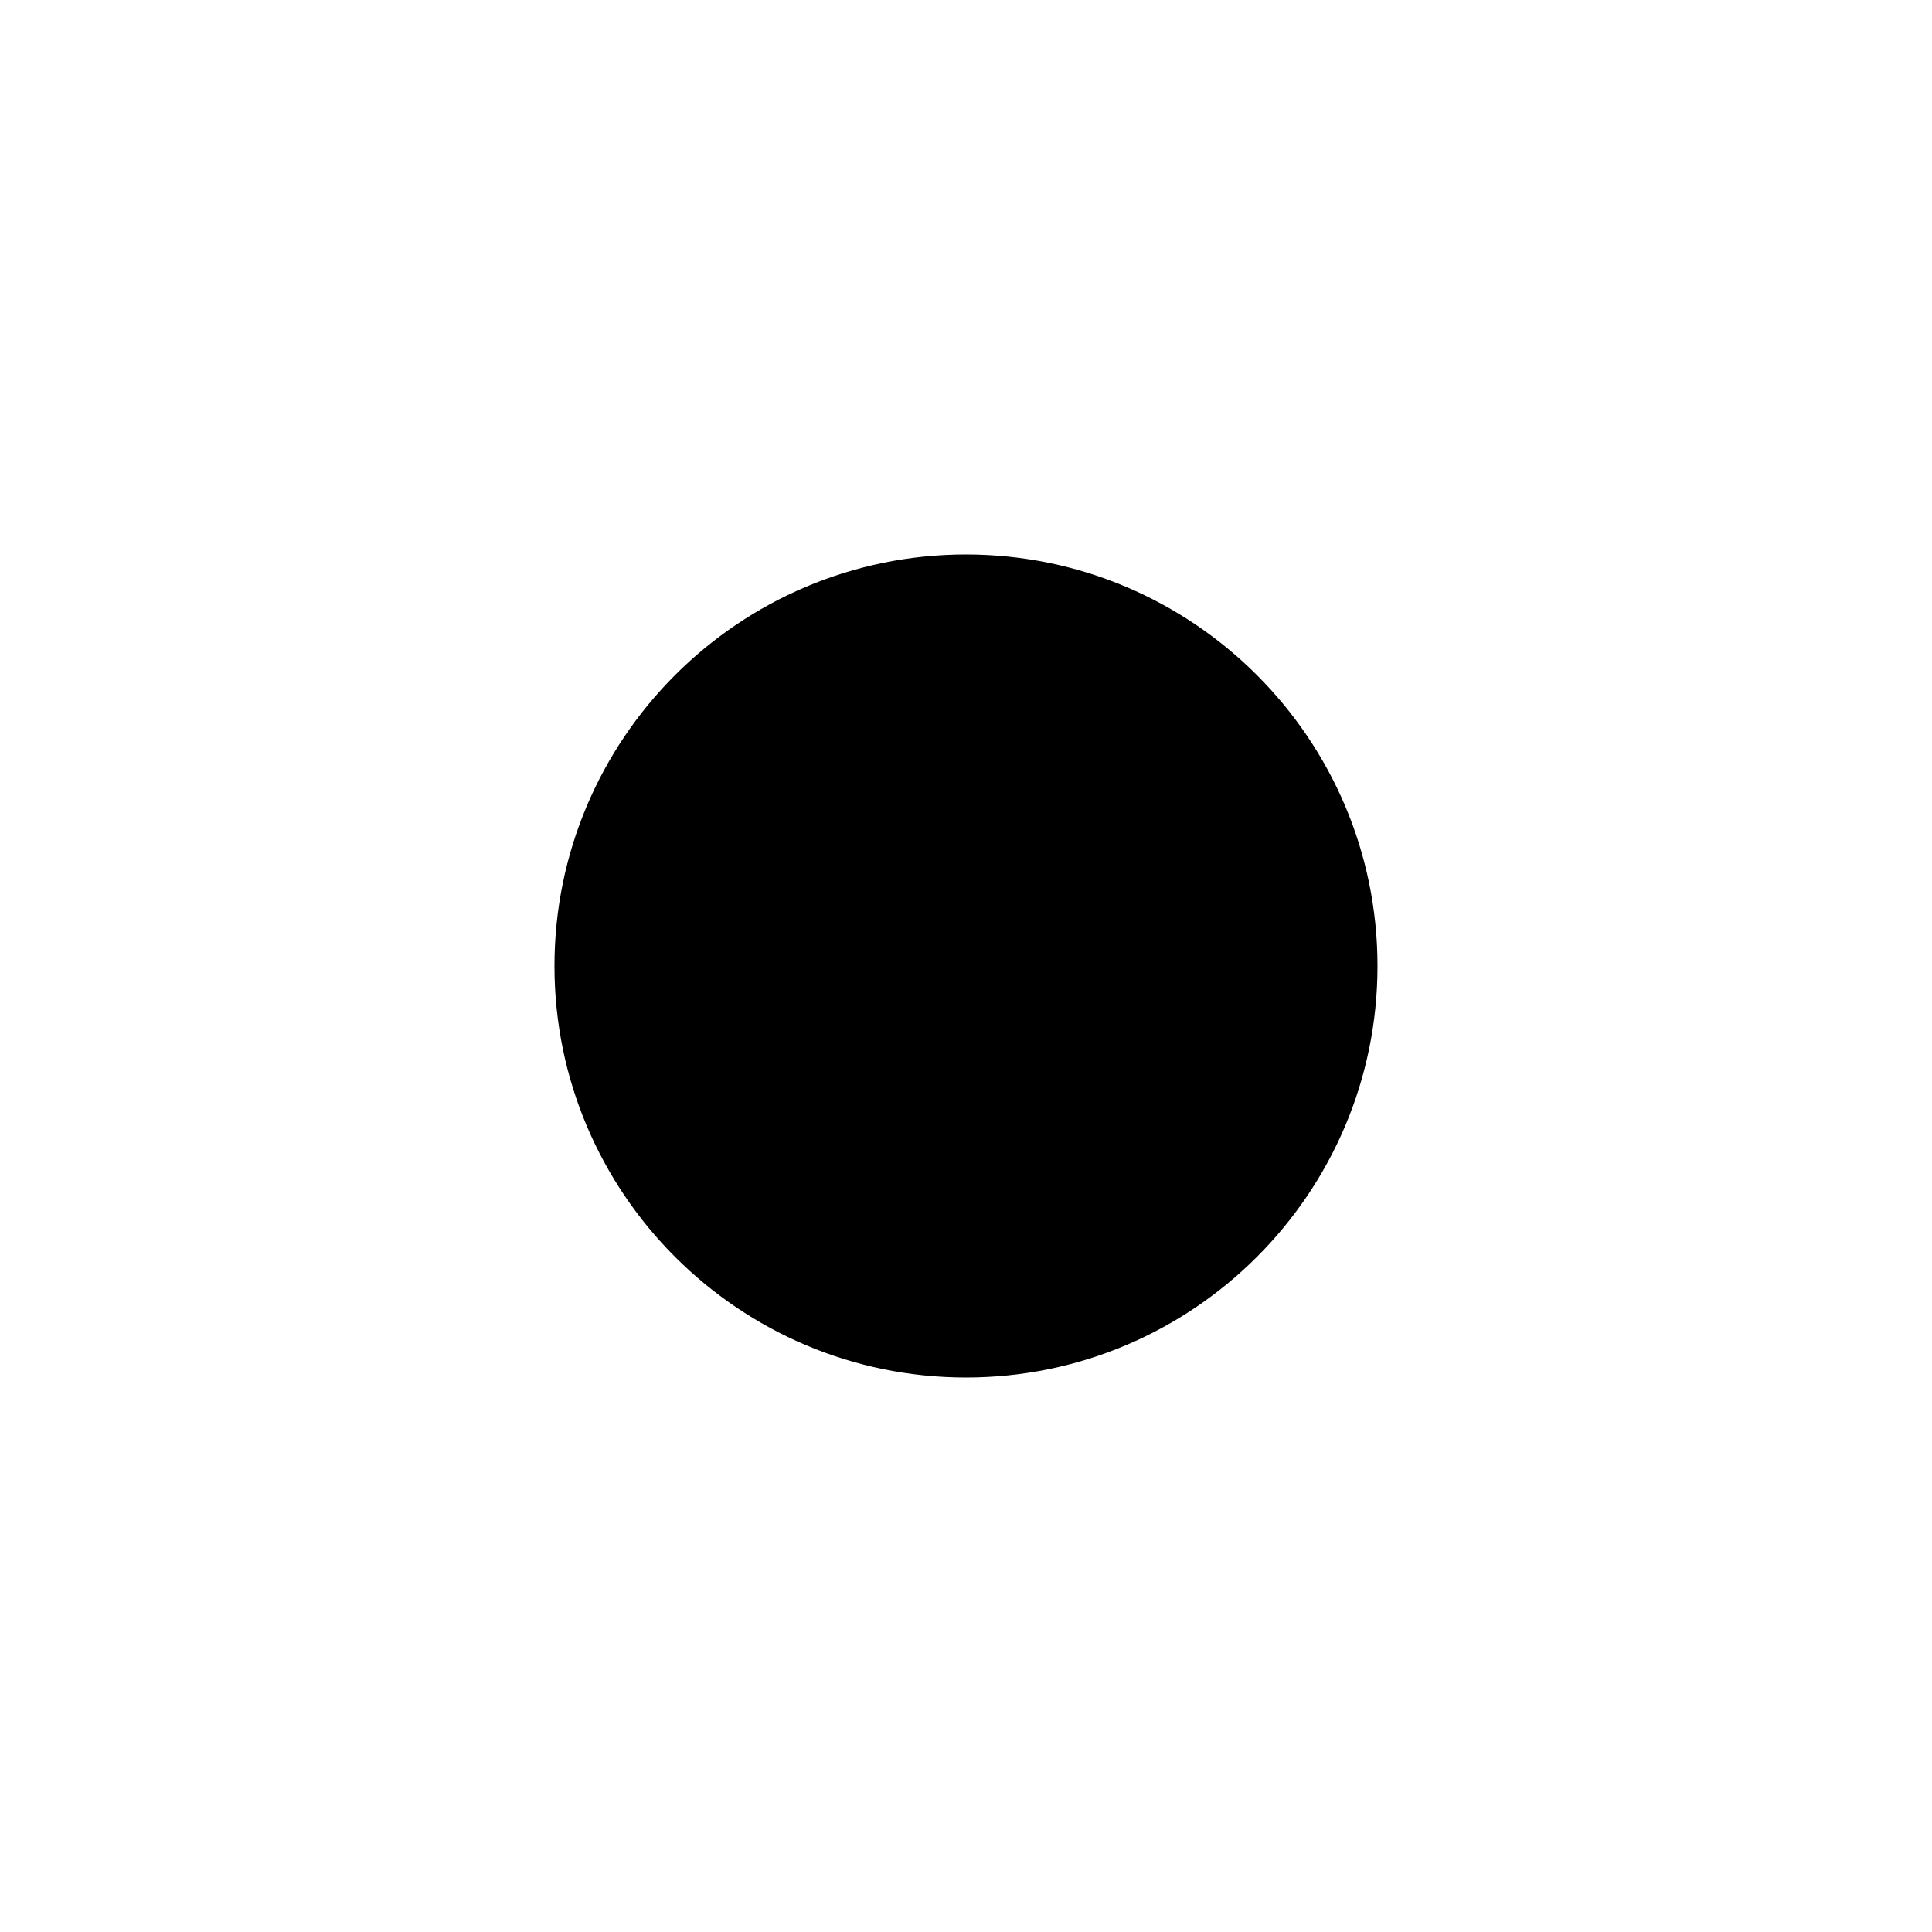
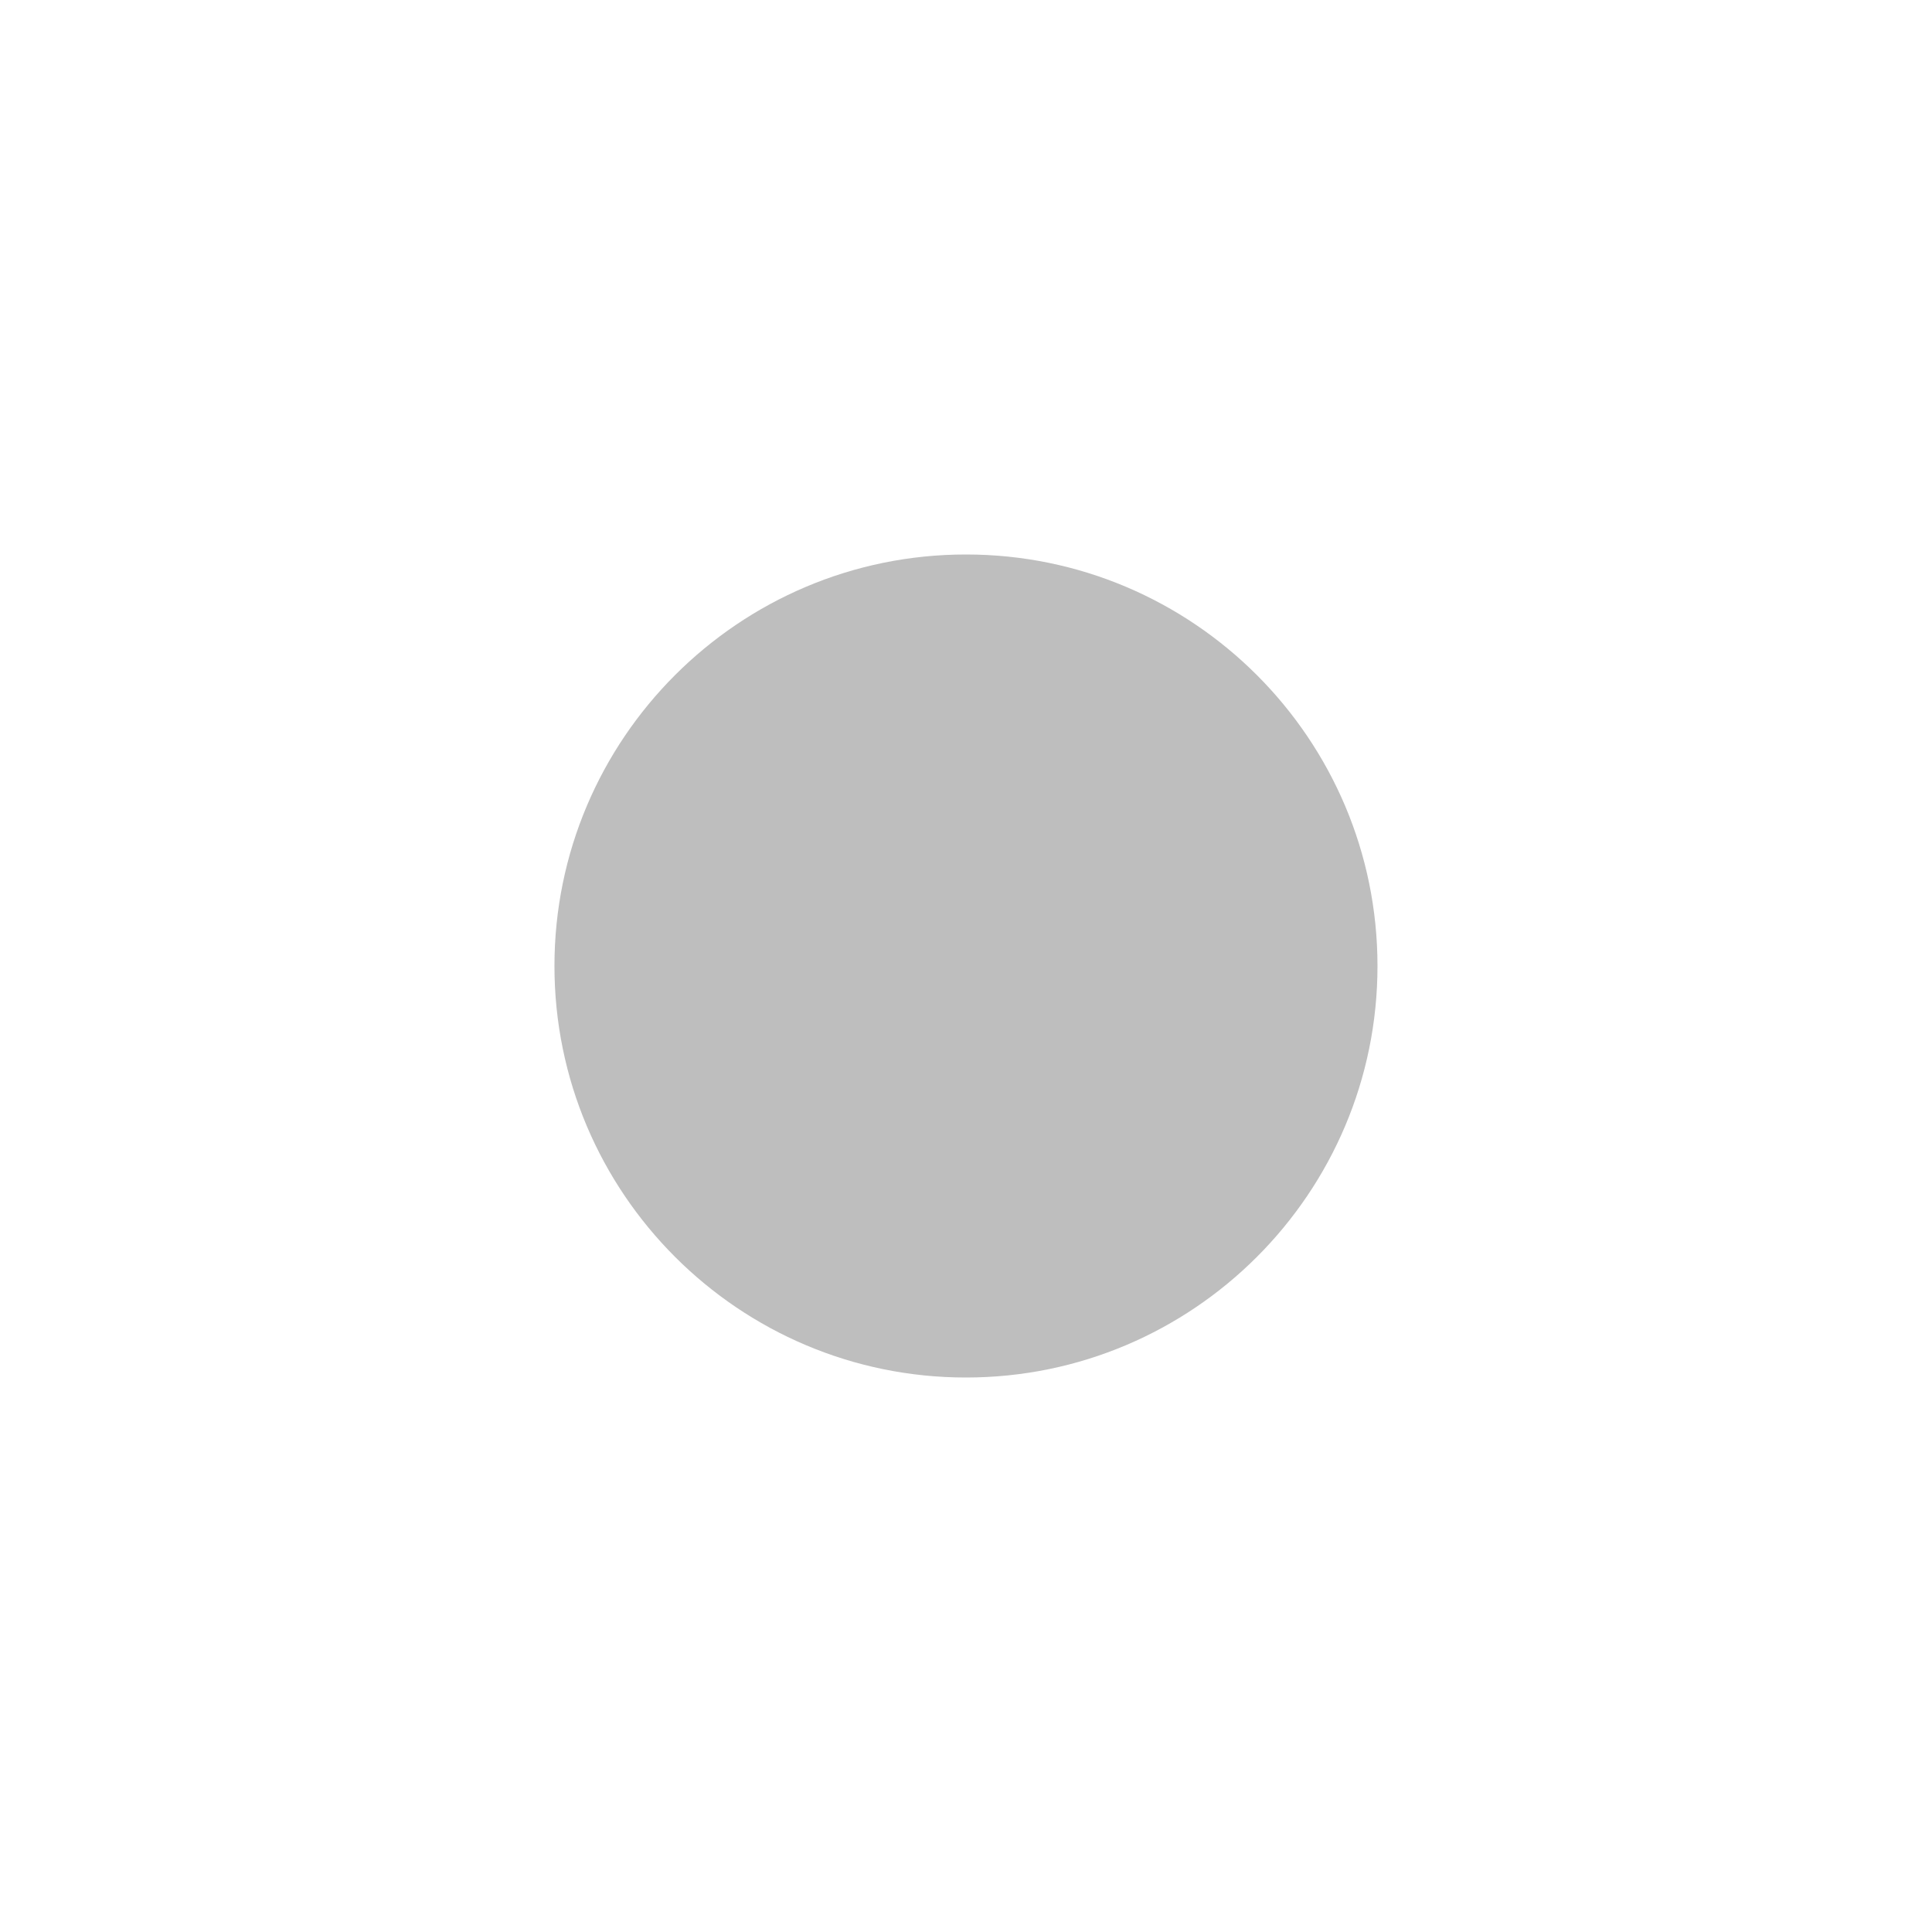
<svg xmlns="http://www.w3.org/2000/svg" xmlns:ns1="http://www.openswatchbook.org/uri/2009/osb" height="14" id="svg7384" version="1.1" width="14">
  <defs id="defs7386">
    <linearGradient gradientTransform="matrix(-2.736579,0.2820293,-0.1890831,-0.9998832,239.5401,-879.4556)" id="linearGradient19282" ns1:paint="solid">
      <stop id="stop19284" offset="0" style="stop-color:#666666;stop-opacity:1;" />
    </linearGradient>
  </defs>
-   <g id="layer9" style="display:inline" transform="translate(-381.0001,-339)">
-     <g id="g860" transform="translate(381.0002,339)">
-       <g transform="translate(-401.0002,-339)" style="display:inline;opacity:1" id="layer9-2">
-         <g id="g2018" transform="translate(-1.7101736e-5,-1.4699999e-5)" style="stroke-width:1">
-           <rect style="opacity:0;fill:none;fill-opacity:1;stroke:none;stroke-width:1;stroke-linecap:butt;stroke-miterlimit:4;stroke-dasharray:none;stroke-dashoffset:0;stroke-opacity:1;paint-order:stroke markers fill" id="rect826" width="14" height="14" x="401" y="339" rx="0.529" ry="0.529" />
-           <g transform="translate(401.0002,339)" id="g968" style="display:inline;fill:#000000;fill-opacity:1;stroke-width:1">
-             <g id="layer9-9" style="display:inline;fill:#000000;fill-opacity:1;stroke-width:1" transform="translate(-381.0002,-339)">
-               <path d="m 388,343.018 c -1.646,0 -2.982,1.337 -2.982,2.982 0,1.646 1.337,2.982 2.982,2.982 1.646,0 2.982,-1.337 2.982,-2.982 0,-1.646 -1.337,-2.982 -2.982,-2.982 z" id="path9555" style="color:#bebebe;font-style:normal;font-variant:normal;font-weight:normal;font-stretch:normal;font-size:medium;line-height:normal;font-family:'Andale Mono';text-indent:0pt;text-align:start;text-decoration:none;text-decoration-line:none;letter-spacing:normal;word-spacing:normal;text-transform:none;direction:ltr;text-anchor:start;display:inline;overflow:visible;visibility:visible;fill:#000000;fill-opacity:1;fill-rule:nonzero;stroke:none;stroke-width:1.781;marker:none" />
-             </g>
-             <g id="layer10-2" style="display:inline;fill:#000000;fill-opacity:1;stroke-width:1" transform="translate(-381.0002,-339)" />
-             <g style="fill:#000000;fill-opacity:1;stroke-width:1" id="layer11-0" transform="translate(-381.0002,-339)" />
-             <g id="layer13-23" style="display:inline;fill:#000000;fill-opacity:1;stroke-width:1" transform="translate(-381.0002,-339)" />
-             <g style="fill:#000000;fill-opacity:1;stroke-width:1" id="layer14-75" transform="translate(-381.0002,-339)" />
-             <g id="layer15-9" style="display:inline;fill:#000000;fill-opacity:1;stroke-width:1" transform="translate(-381.0002,-339)" />
-             <g id="g71291-2" style="display:inline;fill:#000000;fill-opacity:1;stroke-width:1" transform="translate(-381.0002,-339)" />
-             <g id="g4953-2" style="display:inline;fill:#000000;fill-opacity:1;stroke-width:1" transform="translate(-381.0002,-339)" />
-             <g id="layer12-8" style="display:inline;fill:#000000;fill-opacity:1;stroke-width:1" transform="translate(-381.0002,-339)" />
-           </g>
-         </g>
-       </g>
-       <g transform="translate(-401.0002,-339)" style="display:inline" id="layer10-9" />
-       <g transform="translate(-401.0002,-339)" id="layer11-1" />
-       <g transform="translate(-401.0002,-339)" style="display:inline" id="layer13-2" />
-       <g transform="translate(-401.0002,-339)" id="layer14-7" />
-       <g transform="translate(-401.0002,-339)" style="display:inline" id="layer15-0" />
-       <g transform="translate(-401.0002,-339)" style="display:inline" id="g71291-9" />
-       <g transform="translate(-401.0002,-339)" style="display:inline" id="g4953-3" />
-       <g transform="translate(-401.0002,-339)" style="display:inline" id="layer12-6" />
-     </g>
+   <g id="layer9" style="display:inline" transform="translate(-381.0002,-339)">
+     <path d="m 388,343.018 c -1.646,0 -2.982,1.337 -2.982,2.982 0,1.646 1.337,2.982 2.982,2.982 1.646,0 2.982,-1.337 2.982,-2.982 0,-1.646 -1.337,-2.982 -2.982,-2.982 z" id="path9555" style="color:#bebebe;font-style:normal;font-variant:normal;font-weight:normal;font-stretch:normal;font-size:medium;line-height:normal;font-family:'Andale Mono';text-indent:0pt;text-align:start;text-decoration:none;text-decoration-line:none;letter-spacing:normal;word-spacing:normal;text-transform:none;direction:ltr;text-anchor:start;display:inline;overflow:visible;visibility:visible;fill:#bebebe;fill-opacity:1;fill-rule:nonzero;stroke:none;stroke-width:1.781;marker:none" />
  </g>
-   <g id="layer10" style="display:inline" transform="translate(-381.0001,-339)" />
-   <g id="layer11" transform="translate(-381.0001,-339)" />
-   <g id="layer13" style="display:inline" transform="translate(-381.0001,-339)" />
-   <g id="layer14" transform="translate(-381.0001,-339)" />
-   <g id="layer15" style="display:inline" transform="translate(-381.0001,-339)" />
-   <g id="g71291" style="display:inline" transform="translate(-381.0001,-339)" />
-   <g id="g4953" style="display:inline" transform="translate(-381.0001,-339)" />
-   <g id="layer12" style="display:inline" transform="translate(-381.0001,-339)" />
+   <g id="layer10" style="display:inline" transform="translate(-381.0002,-339)" />
+   <g id="layer11" transform="translate(-381.0002,-339)" />
+   <g id="layer13" style="display:inline" transform="translate(-381.0002,-339)" />
+   <g id="layer14" transform="translate(-381.0002,-339)" />
+   <g id="layer15" style="display:inline" transform="translate(-381.0002,-339)" />
+   <g id="g71291" style="display:inline" transform="translate(-381.0002,-339)" />
+   <g id="g4953" style="display:inline" transform="translate(-381.0002,-339)" />
+   <g id="layer12" style="display:inline" transform="translate(-381.0002,-339)" />
</svg>
